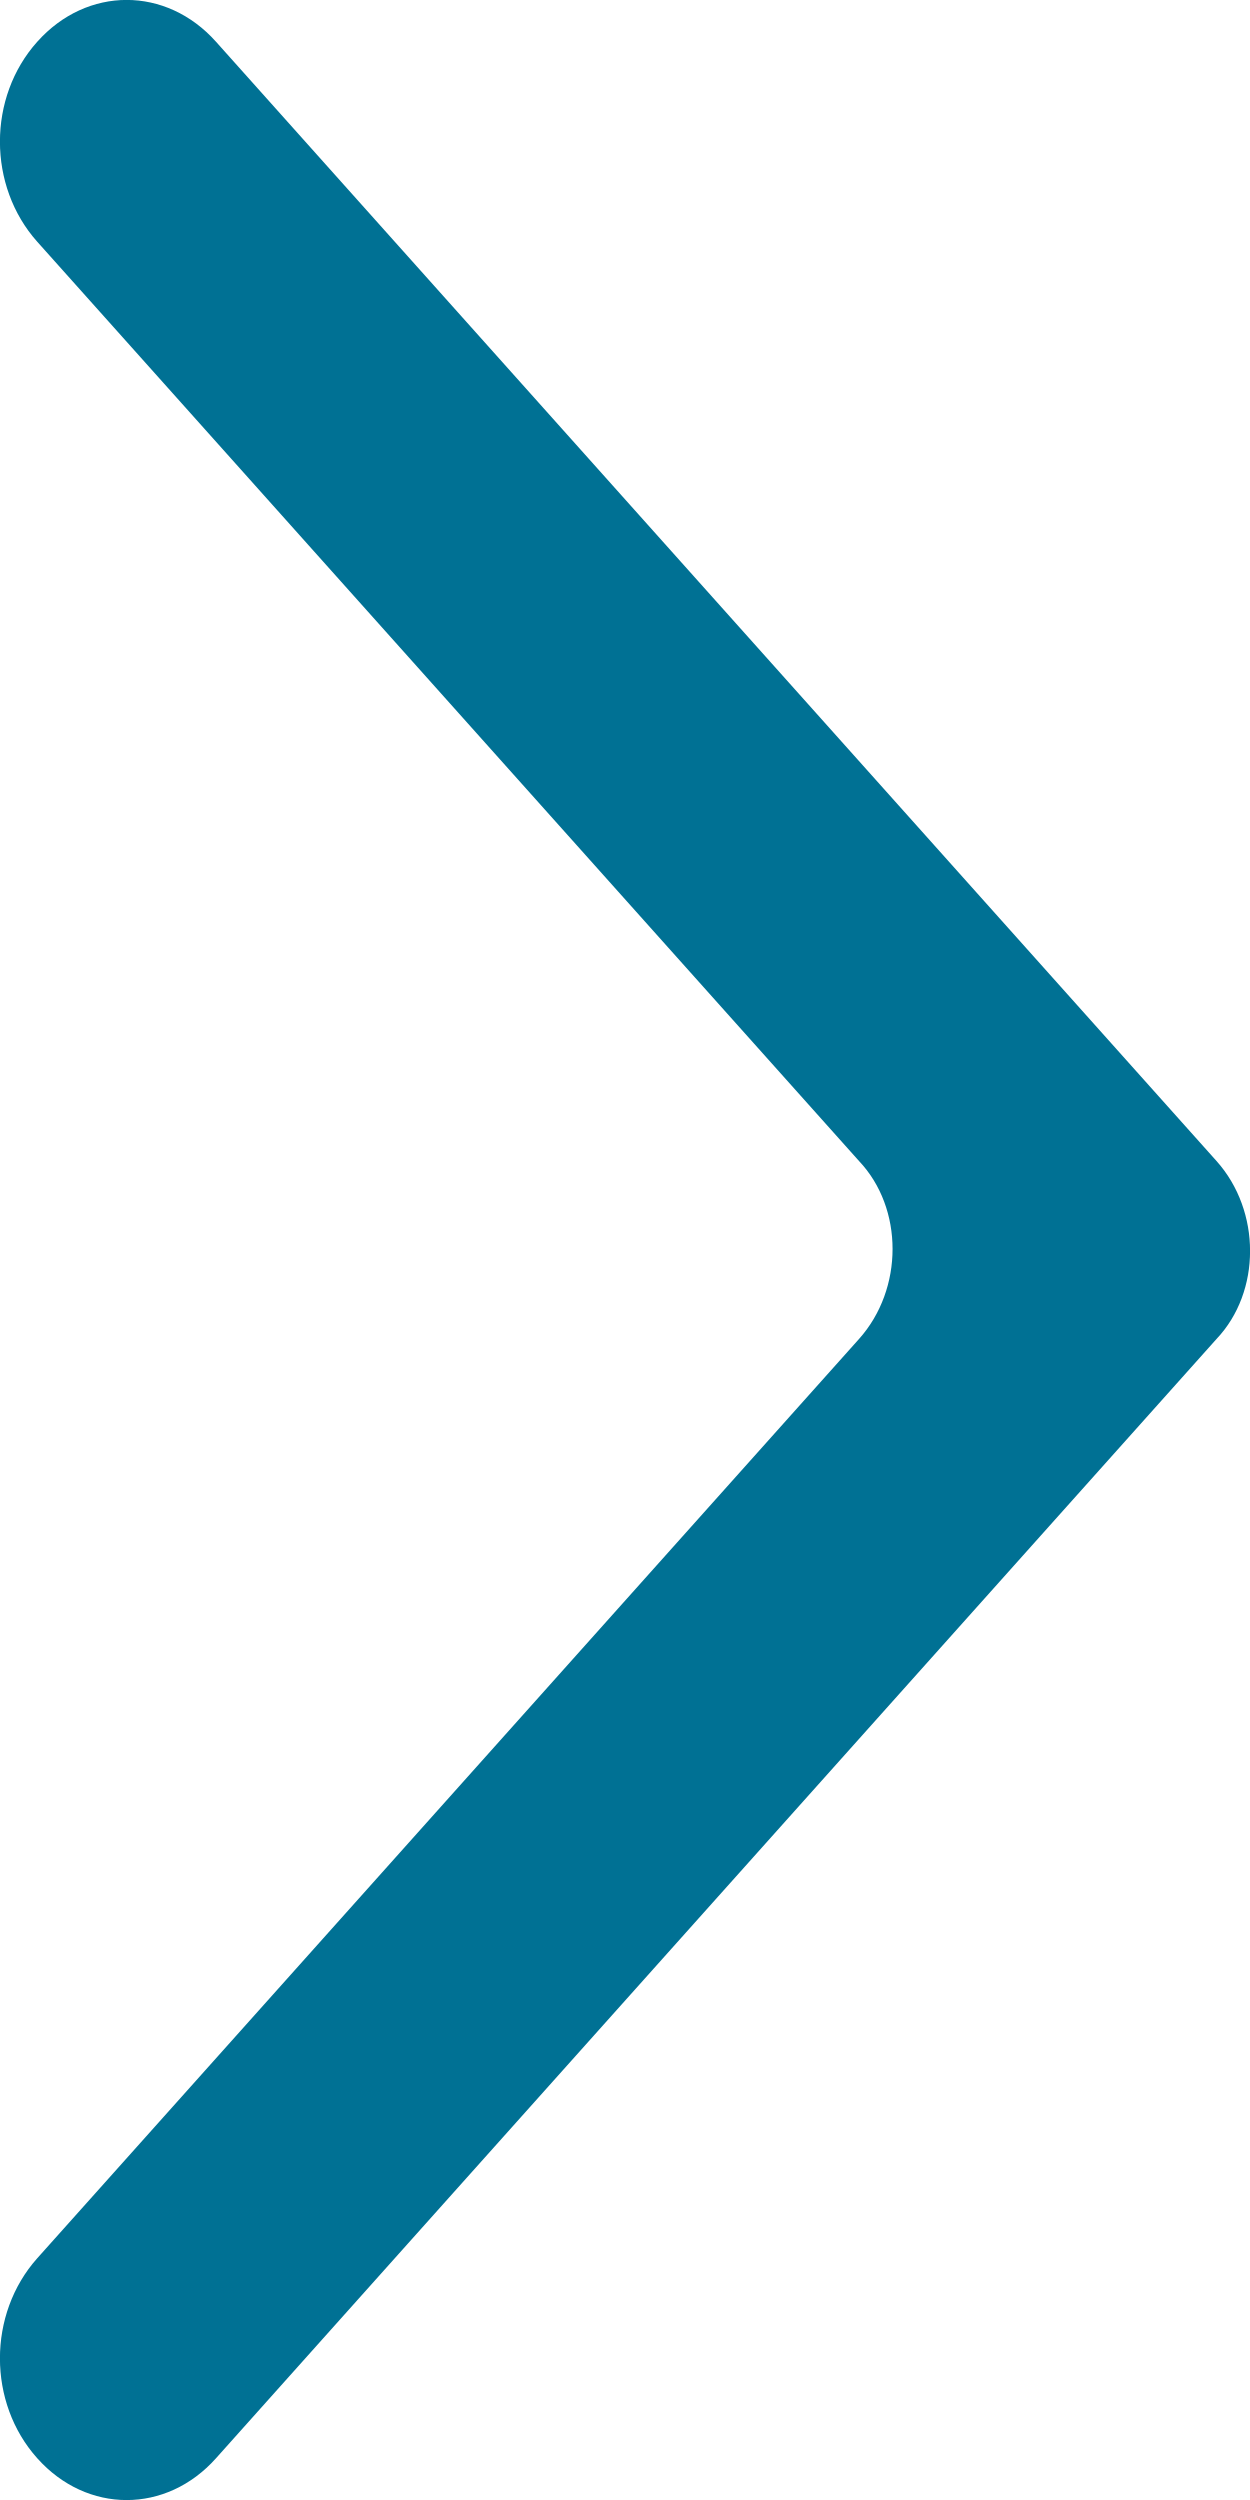
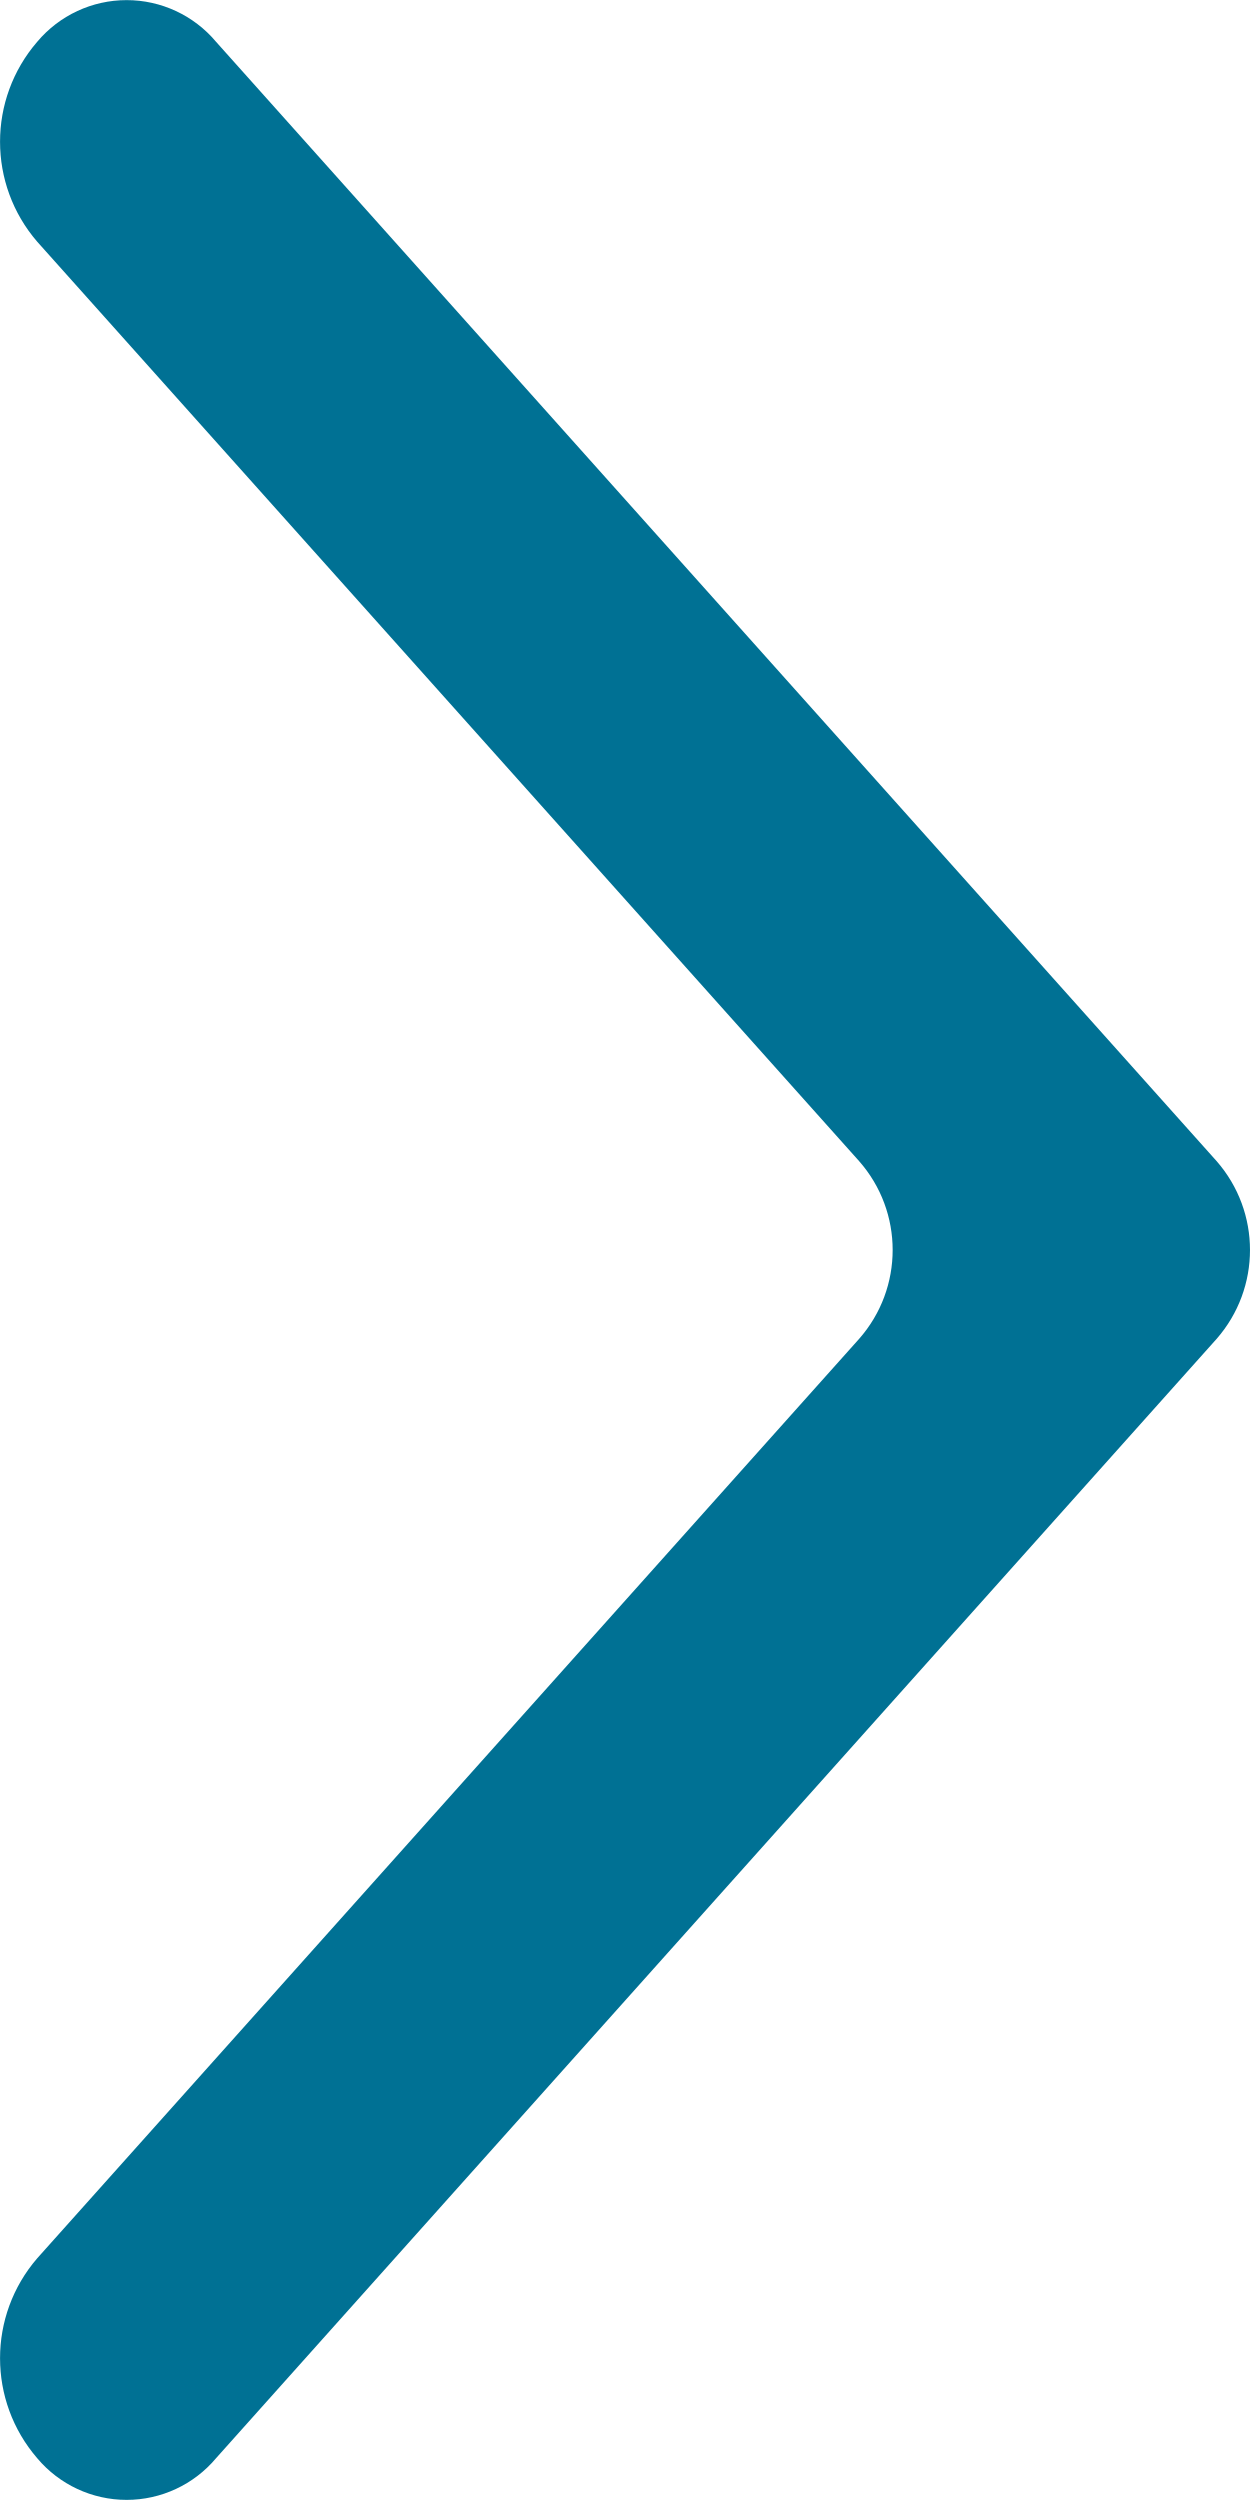
- <svg xmlns="http://www.w3.org/2000/svg" width="5px" height="10px" viewBox="0 0 5 10" version="1.1">
-   <defs />
-   <g id="HOME" stroke="none" stroke-width="1" fill="none" fill-rule="evenodd">
-     <g id="Home" transform="translate(-719, -1320)" fill="#007194">
-       <g id="MENTORSHIP" transform="translate(444, 1309)">
-         <path d="M279.866,16.356 L275.864,20.833 C275.665,21.056 275.348,21.056 275.149,20.833 C274.95,20.611 274.95,20.256 275.149,20.033 L278.436,16.356 C278.615,16.156 278.615,15.833 278.436,15.644 L275.149,11.967 C274.95,11.744 274.95,11.389 275.149,11.167 C275.348,10.944 275.665,10.944 275.864,11.167 L279.866,15.644 C280.045,15.844 280.045,16.167 279.866,16.356 Z" id="Right_Chevron-9" />
-       </g>
-     </g>
-   </g>
+ <svg xmlns="http://www.w3.org/2000/svg" width="5" height="10">
+   <path d="M4.866 5.356L.864 9.833a.467.467 0 01-.715 0 .612.612 0 010-.8l3.287-3.677a.538.538 0 000-.712L.149.967a.612.612 0 010-.8.467.467 0 01.715 0l4.002 4.477a.54.54 0 010 .712z" fill="#007194" fill-rule="evenodd" />
</svg>
